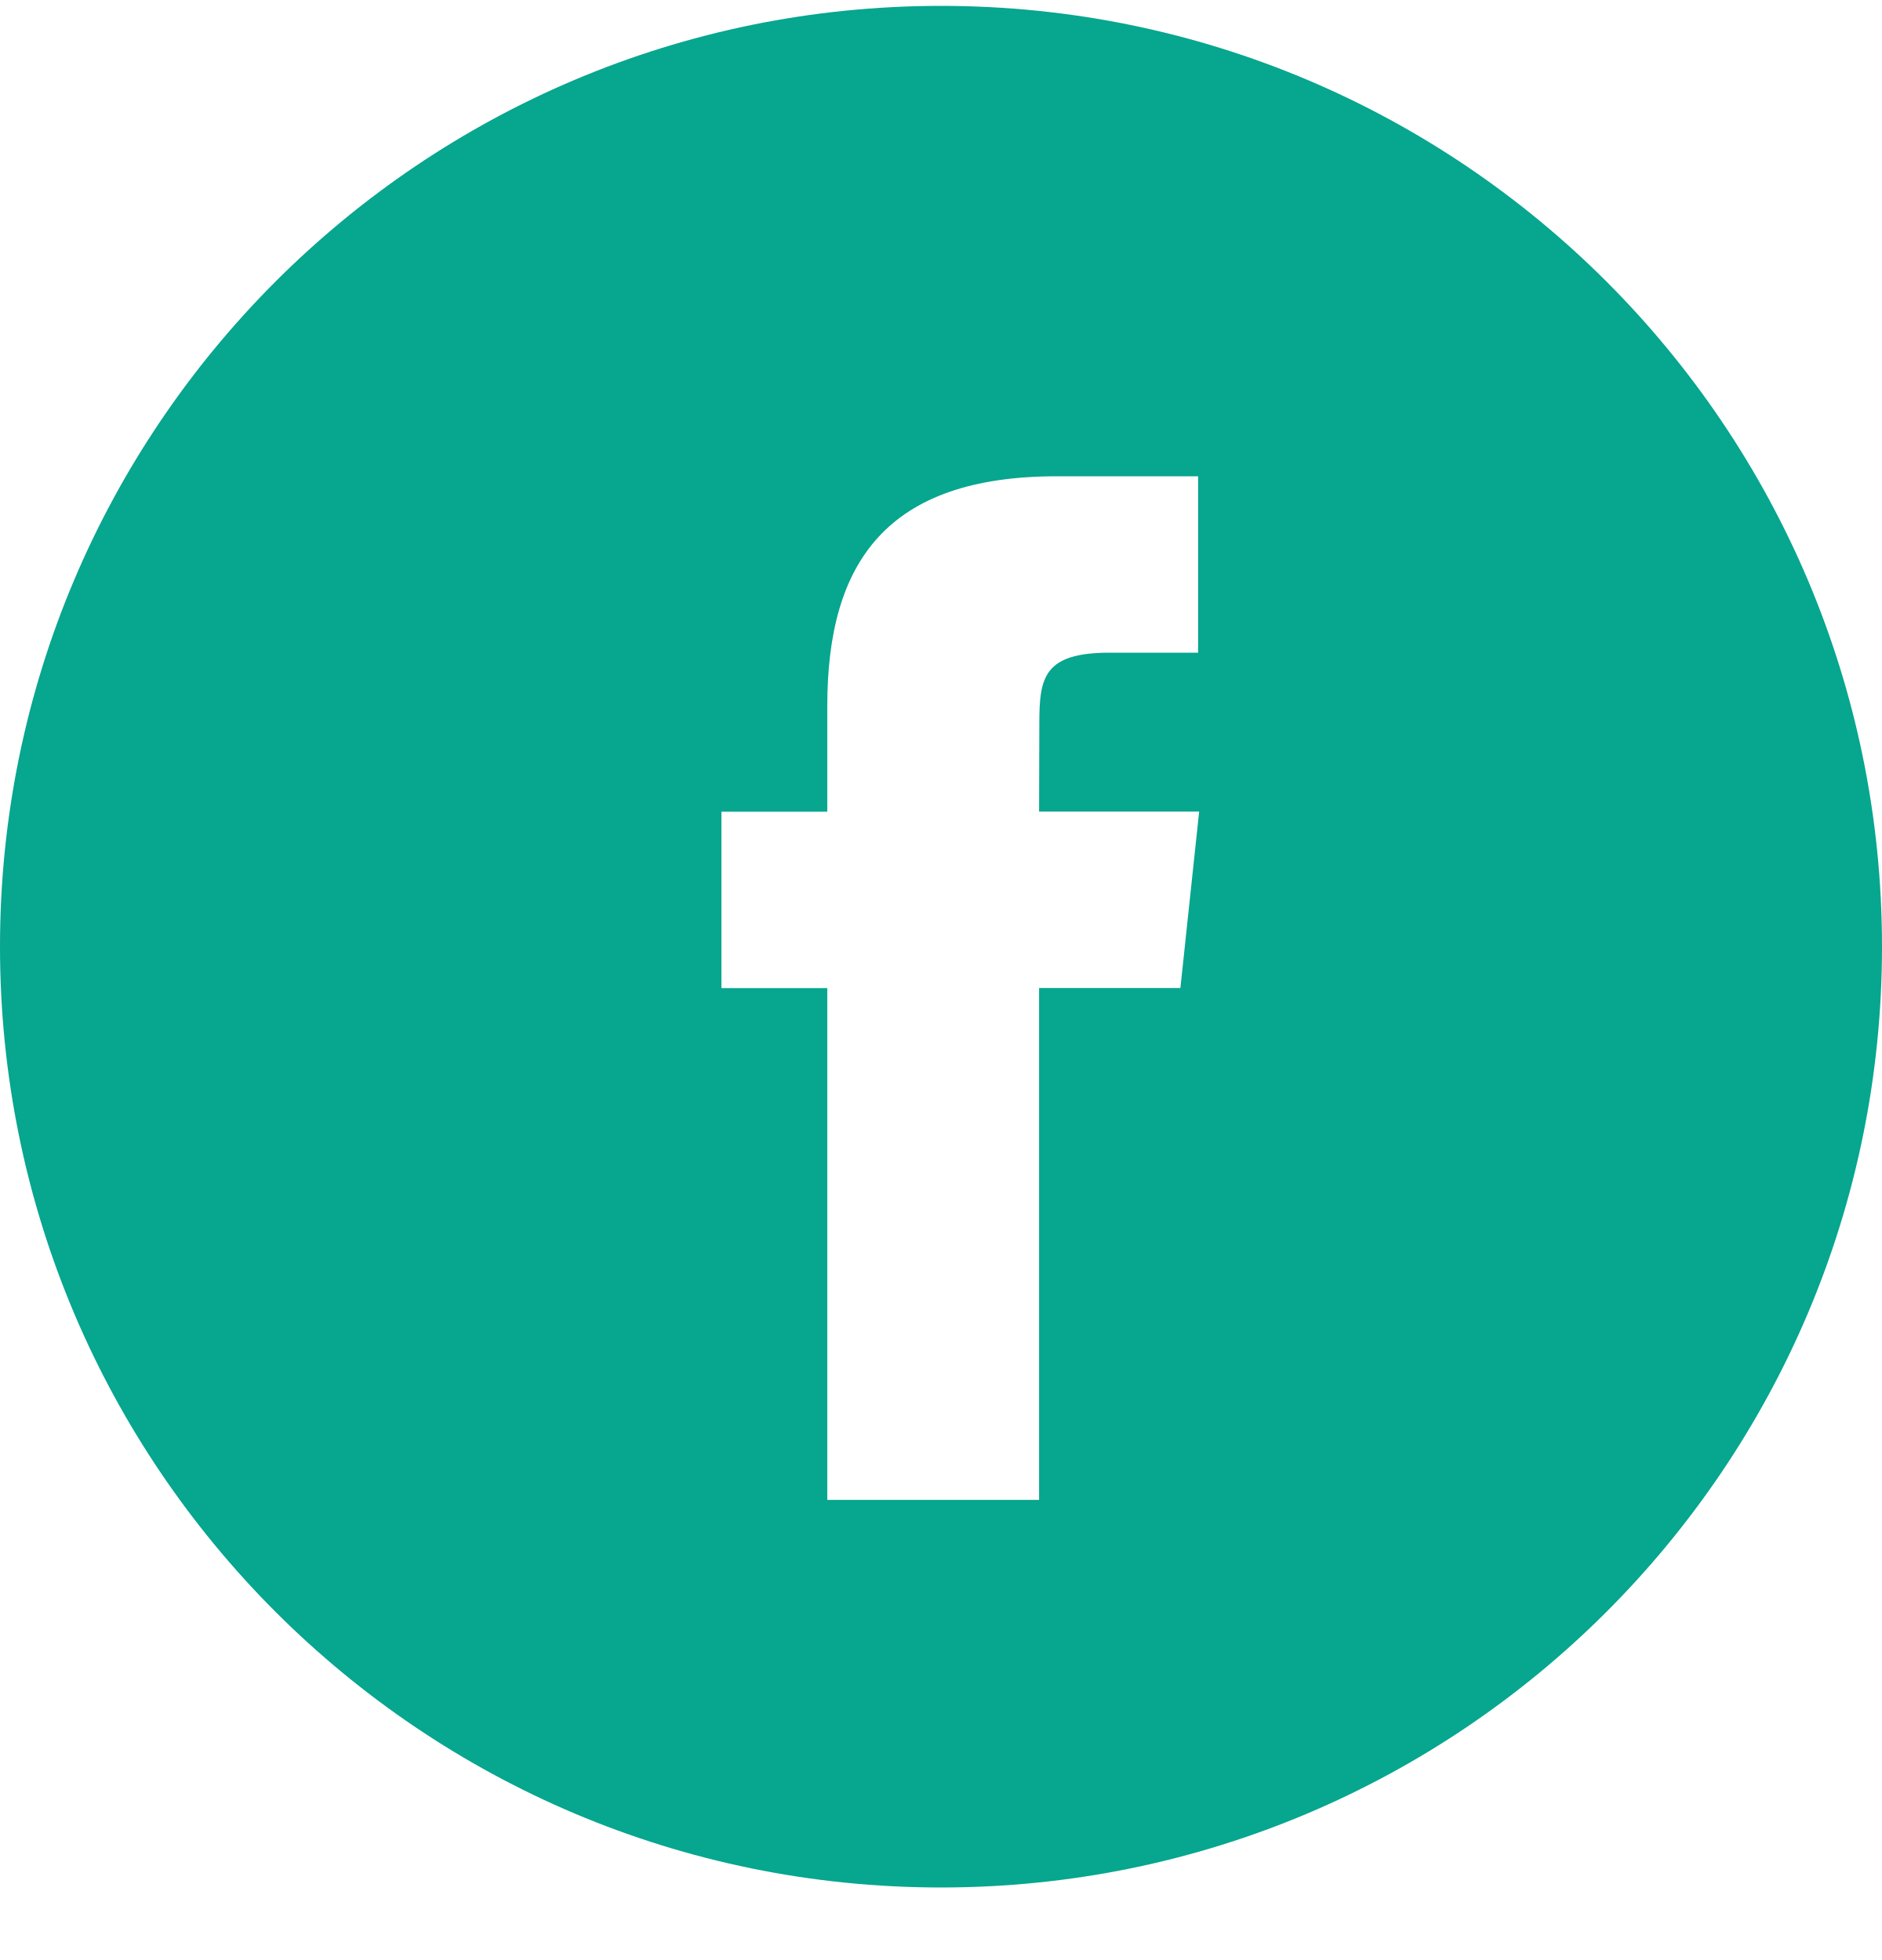
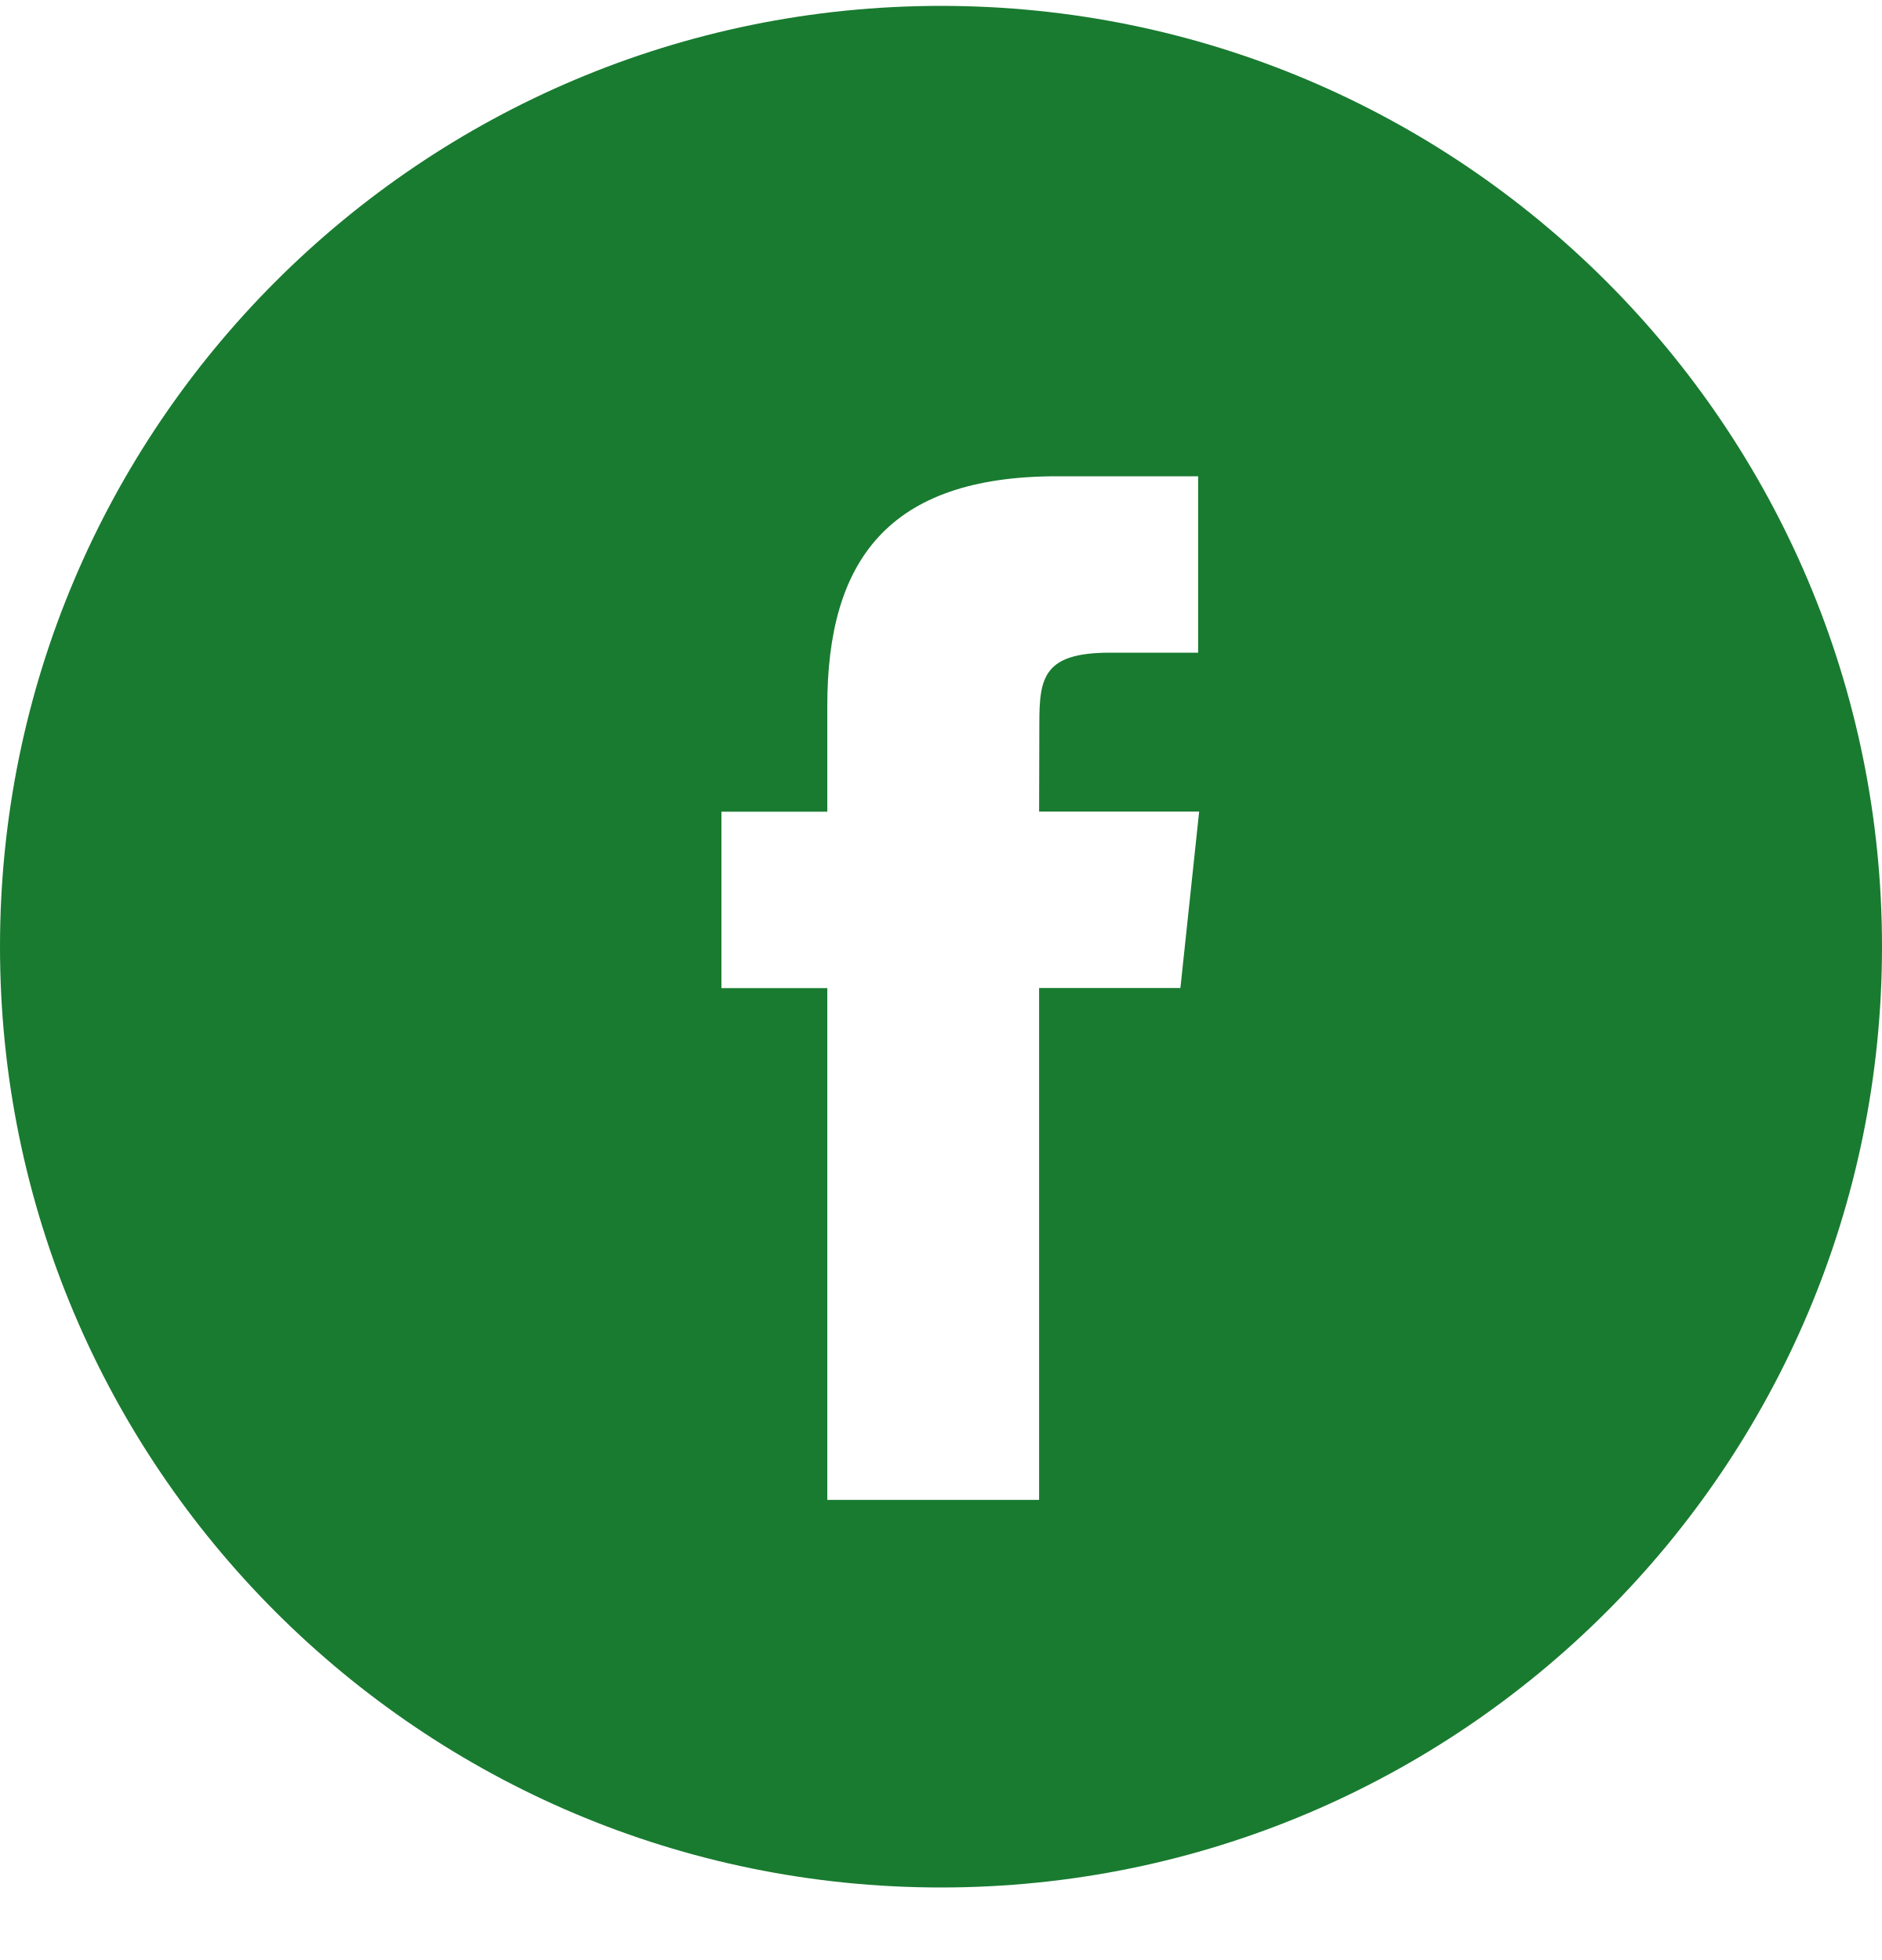
<svg xmlns="http://www.w3.org/2000/svg" width="24" height="25" fill="none">
-   <path fill-rule="evenodd" clip-rule="evenodd" d="M12 .075c-6.627 0-12 5.373-12 12 0 6.628 5.373 12 12 12s12-5.372 12-12c0-6.627-5.373-12-12-12zm1.251 12.527v6.529H10.55v-6.528H9.2v-2.25h1.35V9.002c0-1.835.762-2.927 2.927-2.927h1.802v2.25h-1.126c-.843 0-.899.315-.899.901l-.003 1.126h2.041l-.239 2.25h-1.802z" fill="#06A68F" />
+   <path fill-rule="evenodd" clip-rule="evenodd" d="M12 .075c-6.627 0-12 5.373-12 12 0 6.628 5.373 12 12 12s12-5.372 12-12c0-6.627-5.373-12-12-12zm1.251 12.527v6.529H10.55v-6.528H9.2v-2.25h1.35V9.002c0-1.835.762-2.927 2.927-2.927h1.802v2.25h-1.126c-.843 0-.899.315-.899.901l-.003 1.126h2.041l-.239 2.25h-1.802z" fill="#197B30" />
</svg>
